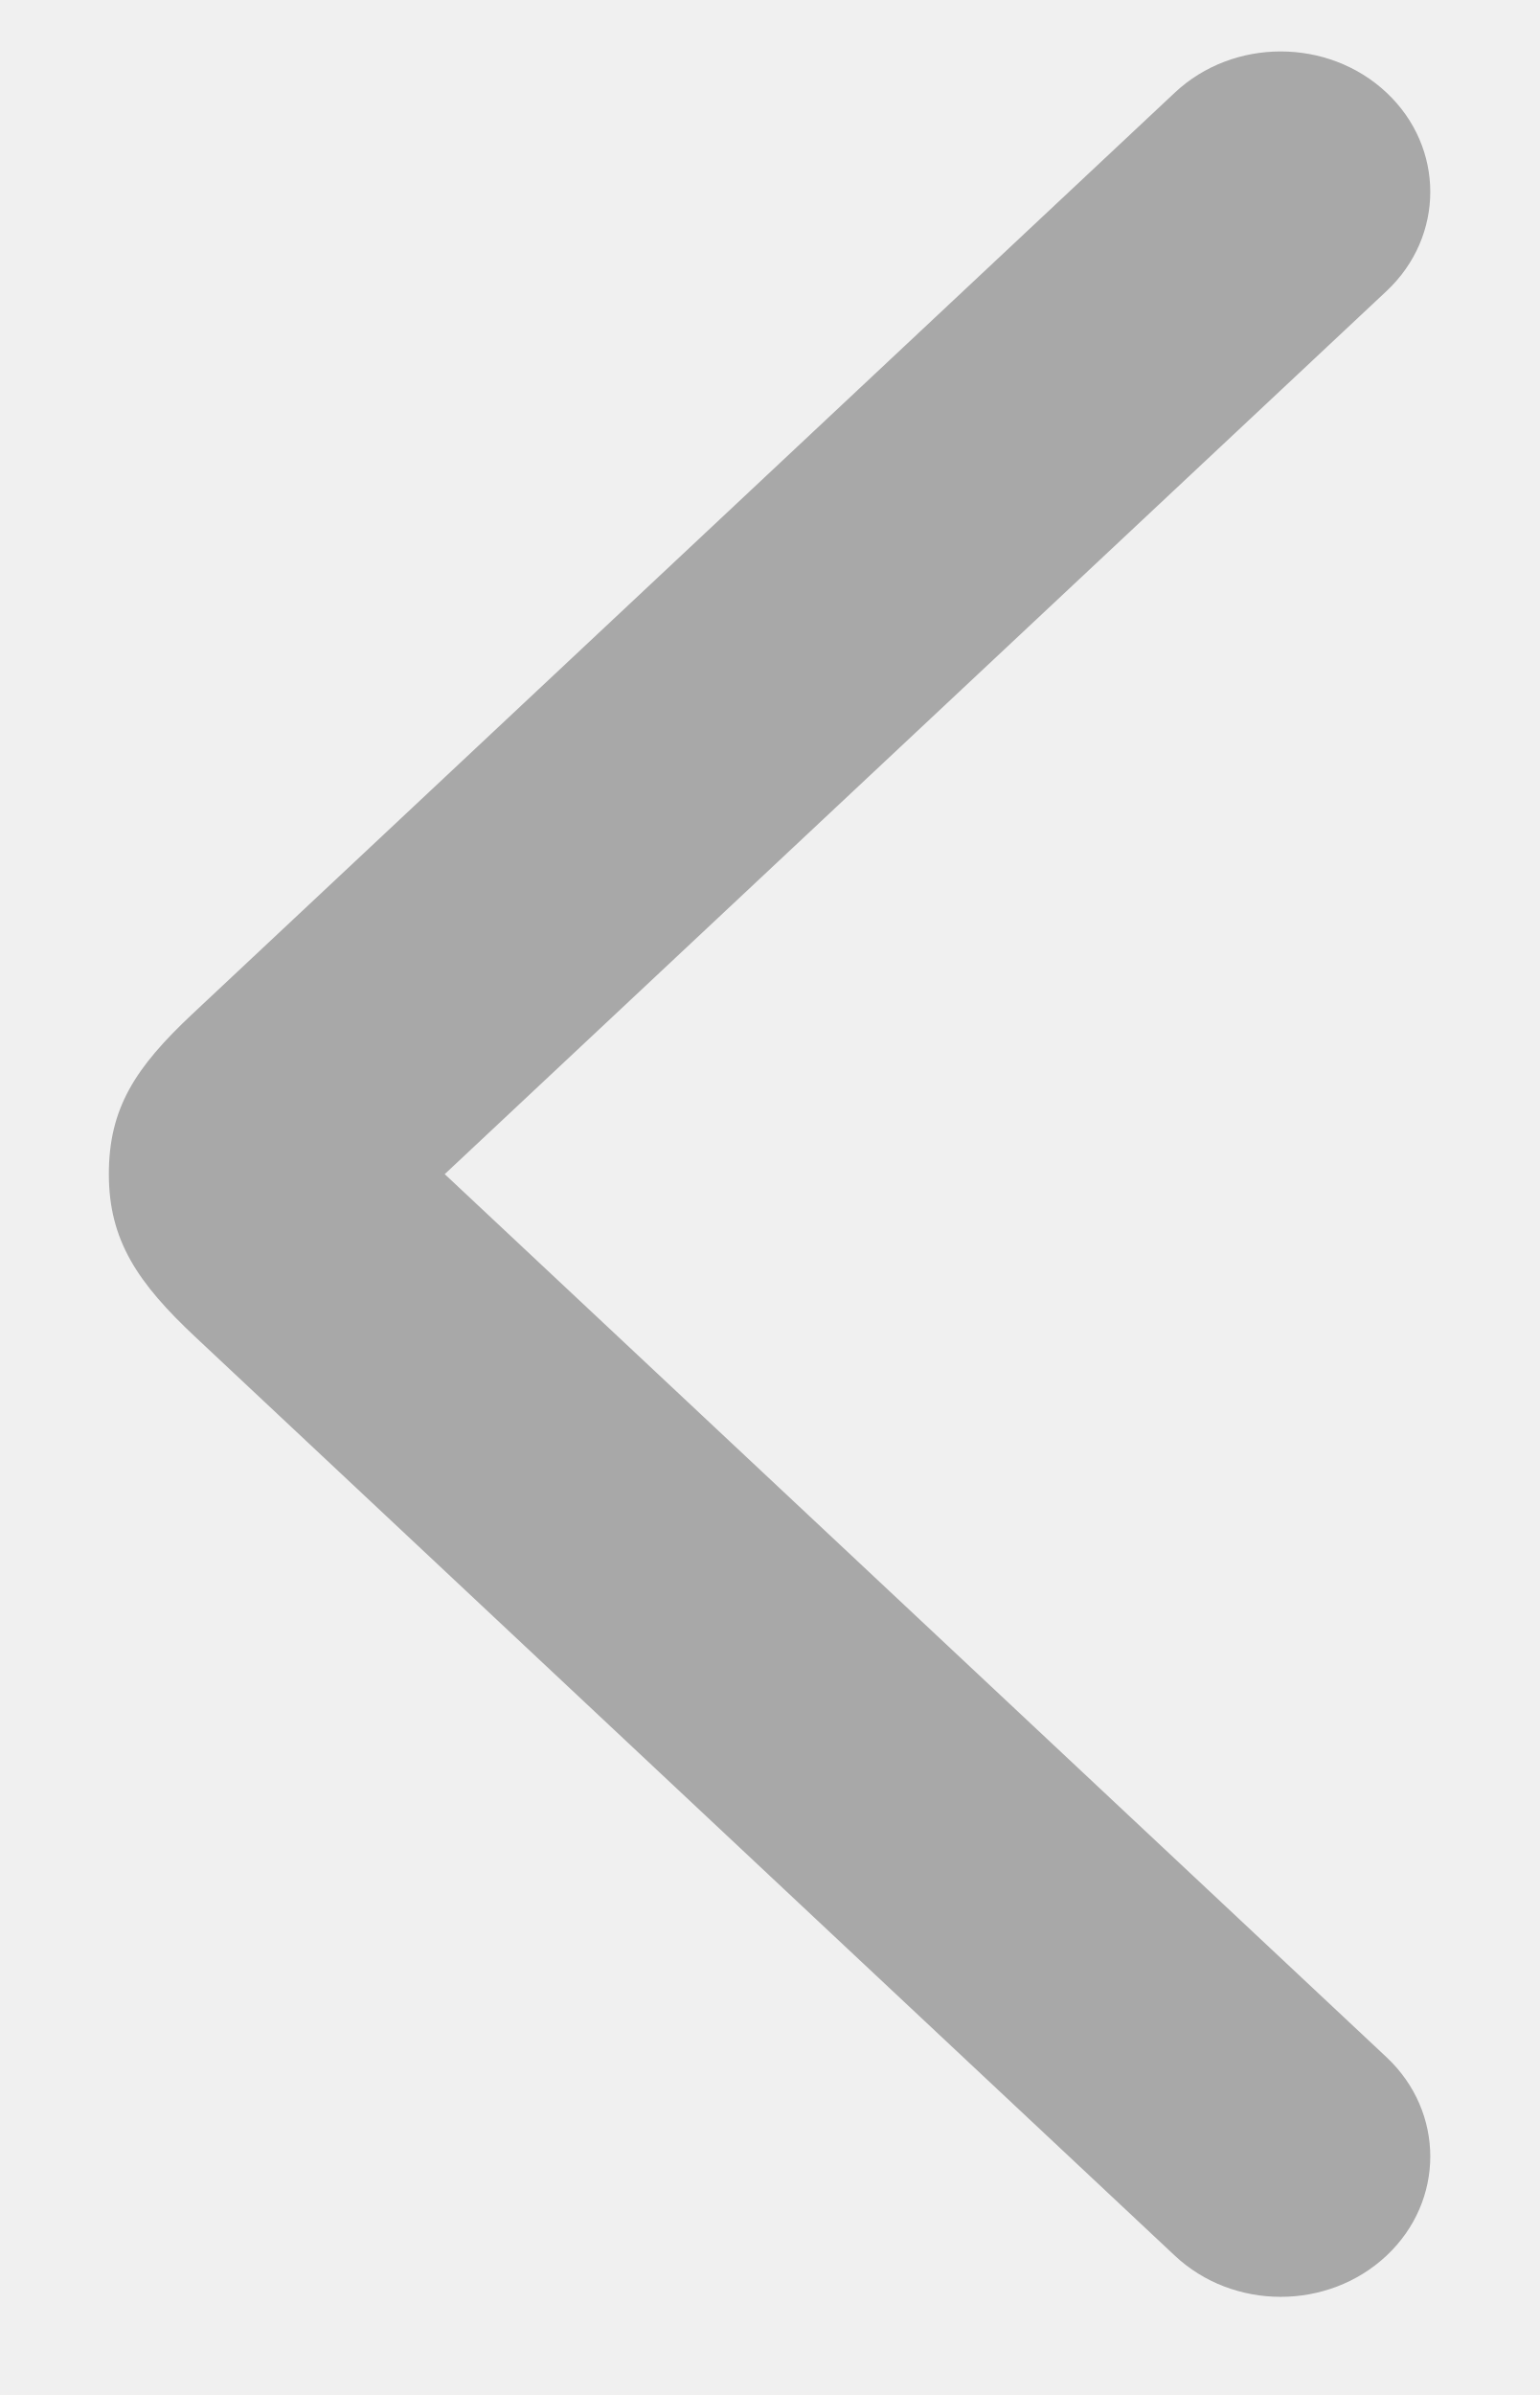
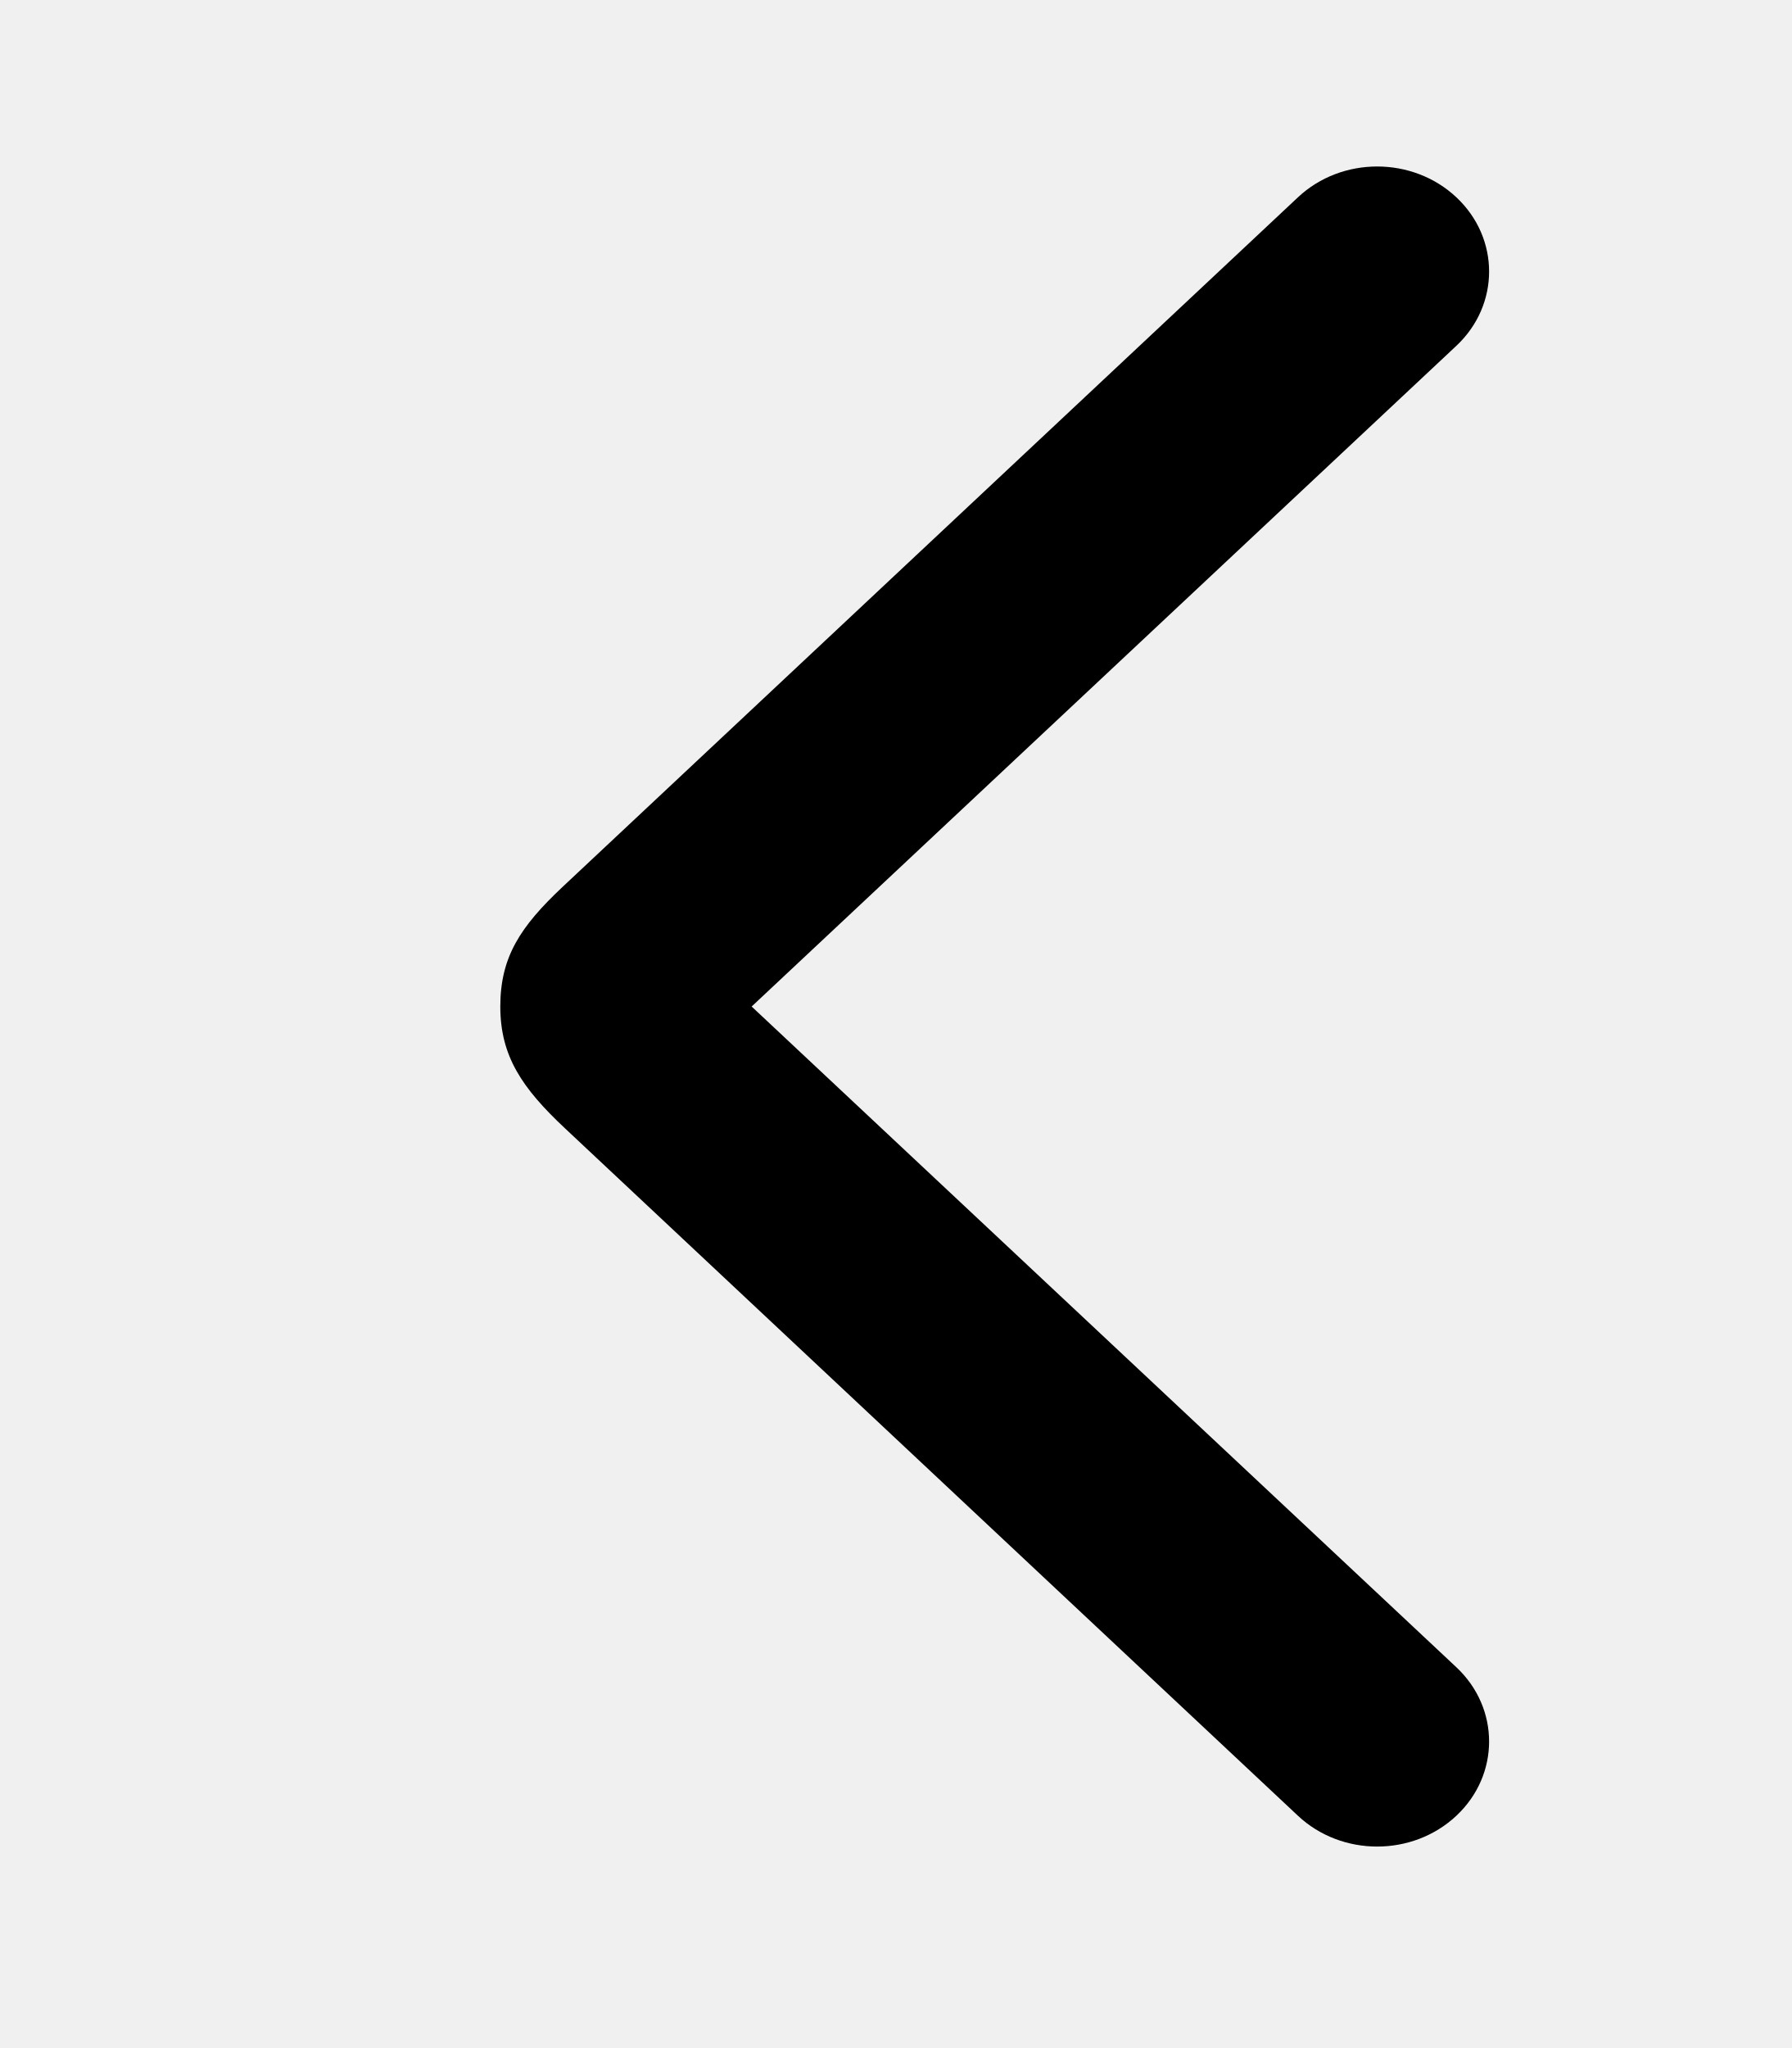
- <svg xmlns="http://www.w3.org/2000/svg" xmlns:xlink="http://www.w3.org/1999/xlink" width="9px" height="14px" viewBox="0 0 9 14" version="1.1">
-   <defs>
-     <path d="M7.5,11.727 C7.114,11.727 6.877,11.572 6.565,11.24 L1.178,5.494 C0.857,5.152 0.857,4.598 1.178,4.256 C1.498,3.915 2.018,3.915 2.338,4.256 L7.5,9.763 L12.662,4.256 C12.982,3.915 13.502,3.915 13.822,4.256 C14.143,4.598 14.143,5.152 13.822,5.494 C13.822,5.494 10.244,9.311 8.454,11.219 C8.136,11.559 7.886,11.727 7.5,11.727 Z" id="path-1" />
-   </defs>
-   <g id="Final" stroke="none" stroke-width="1" fill="none" fill-rule="evenodd">
-     <g id="v1-3-1-home-dashboard-footer" transform="translate(-1283, -608)">
-       <g id="favorites" transform="translate(40, 595)" opacity="0.3">
-         <g id="Icons-/-Arrow-Right-/-M-Copy" transform="translate(1247.5, 20) scale(-1, 1) translate(-1247.5, -20) translate(1240, 12)">
-           <g id="Direct-/-Icons-/-Arrow-Right-/-M">
-             <rect id="box" x="0" y="0" width="15" height="16" />
-             <mask id="mask-2" fill="white">
-               <use xlink:href="#path-1" />
-             </mask>
-             <use id="icon_arrow-right_m" fill="#000000" fill-rule="nonzero" transform="translate(7.5, 7.863474) scale(-1, 1) rotate(-270) translate(-7.5, -7.863474) " xlink:href="#path-1" />
-           </g>
-         </g>
-       </g>
-     </g>
+ <svg xmlns="http://www.w3.org/2000/svg" viewBox="0 0 14 16" version="1.1">
+   <g id="icon_arrow-right_m" transform="translate(7.636526, 7.863474) rotate(90) translate(-7.636526, -7.863474) translate(0.136526, 3.863474)">
+     <path d="M7.5,7.727 C7.114,7.727 6.877,7.572 6.565,7.24 L1.178,1.494 C0.857,1.152 0.857,0.598 1.178,0.256 C1.498,-0.085 2.018,-0.085 2.338,0.256 L7.5,5.763 L12.662,0.256 C12.982,-0.085 13.502,-0.085 13.822,0.256 C14.143,0.598 14.143,1.152 13.822,1.494 C13.822,1.494 10.244,5.311 8.454,7.219 C8.136,7.559 7.886,7.727 7.5,7.727 L7.5,7.727 Z" id="path-1" />
  </g>
</svg>
